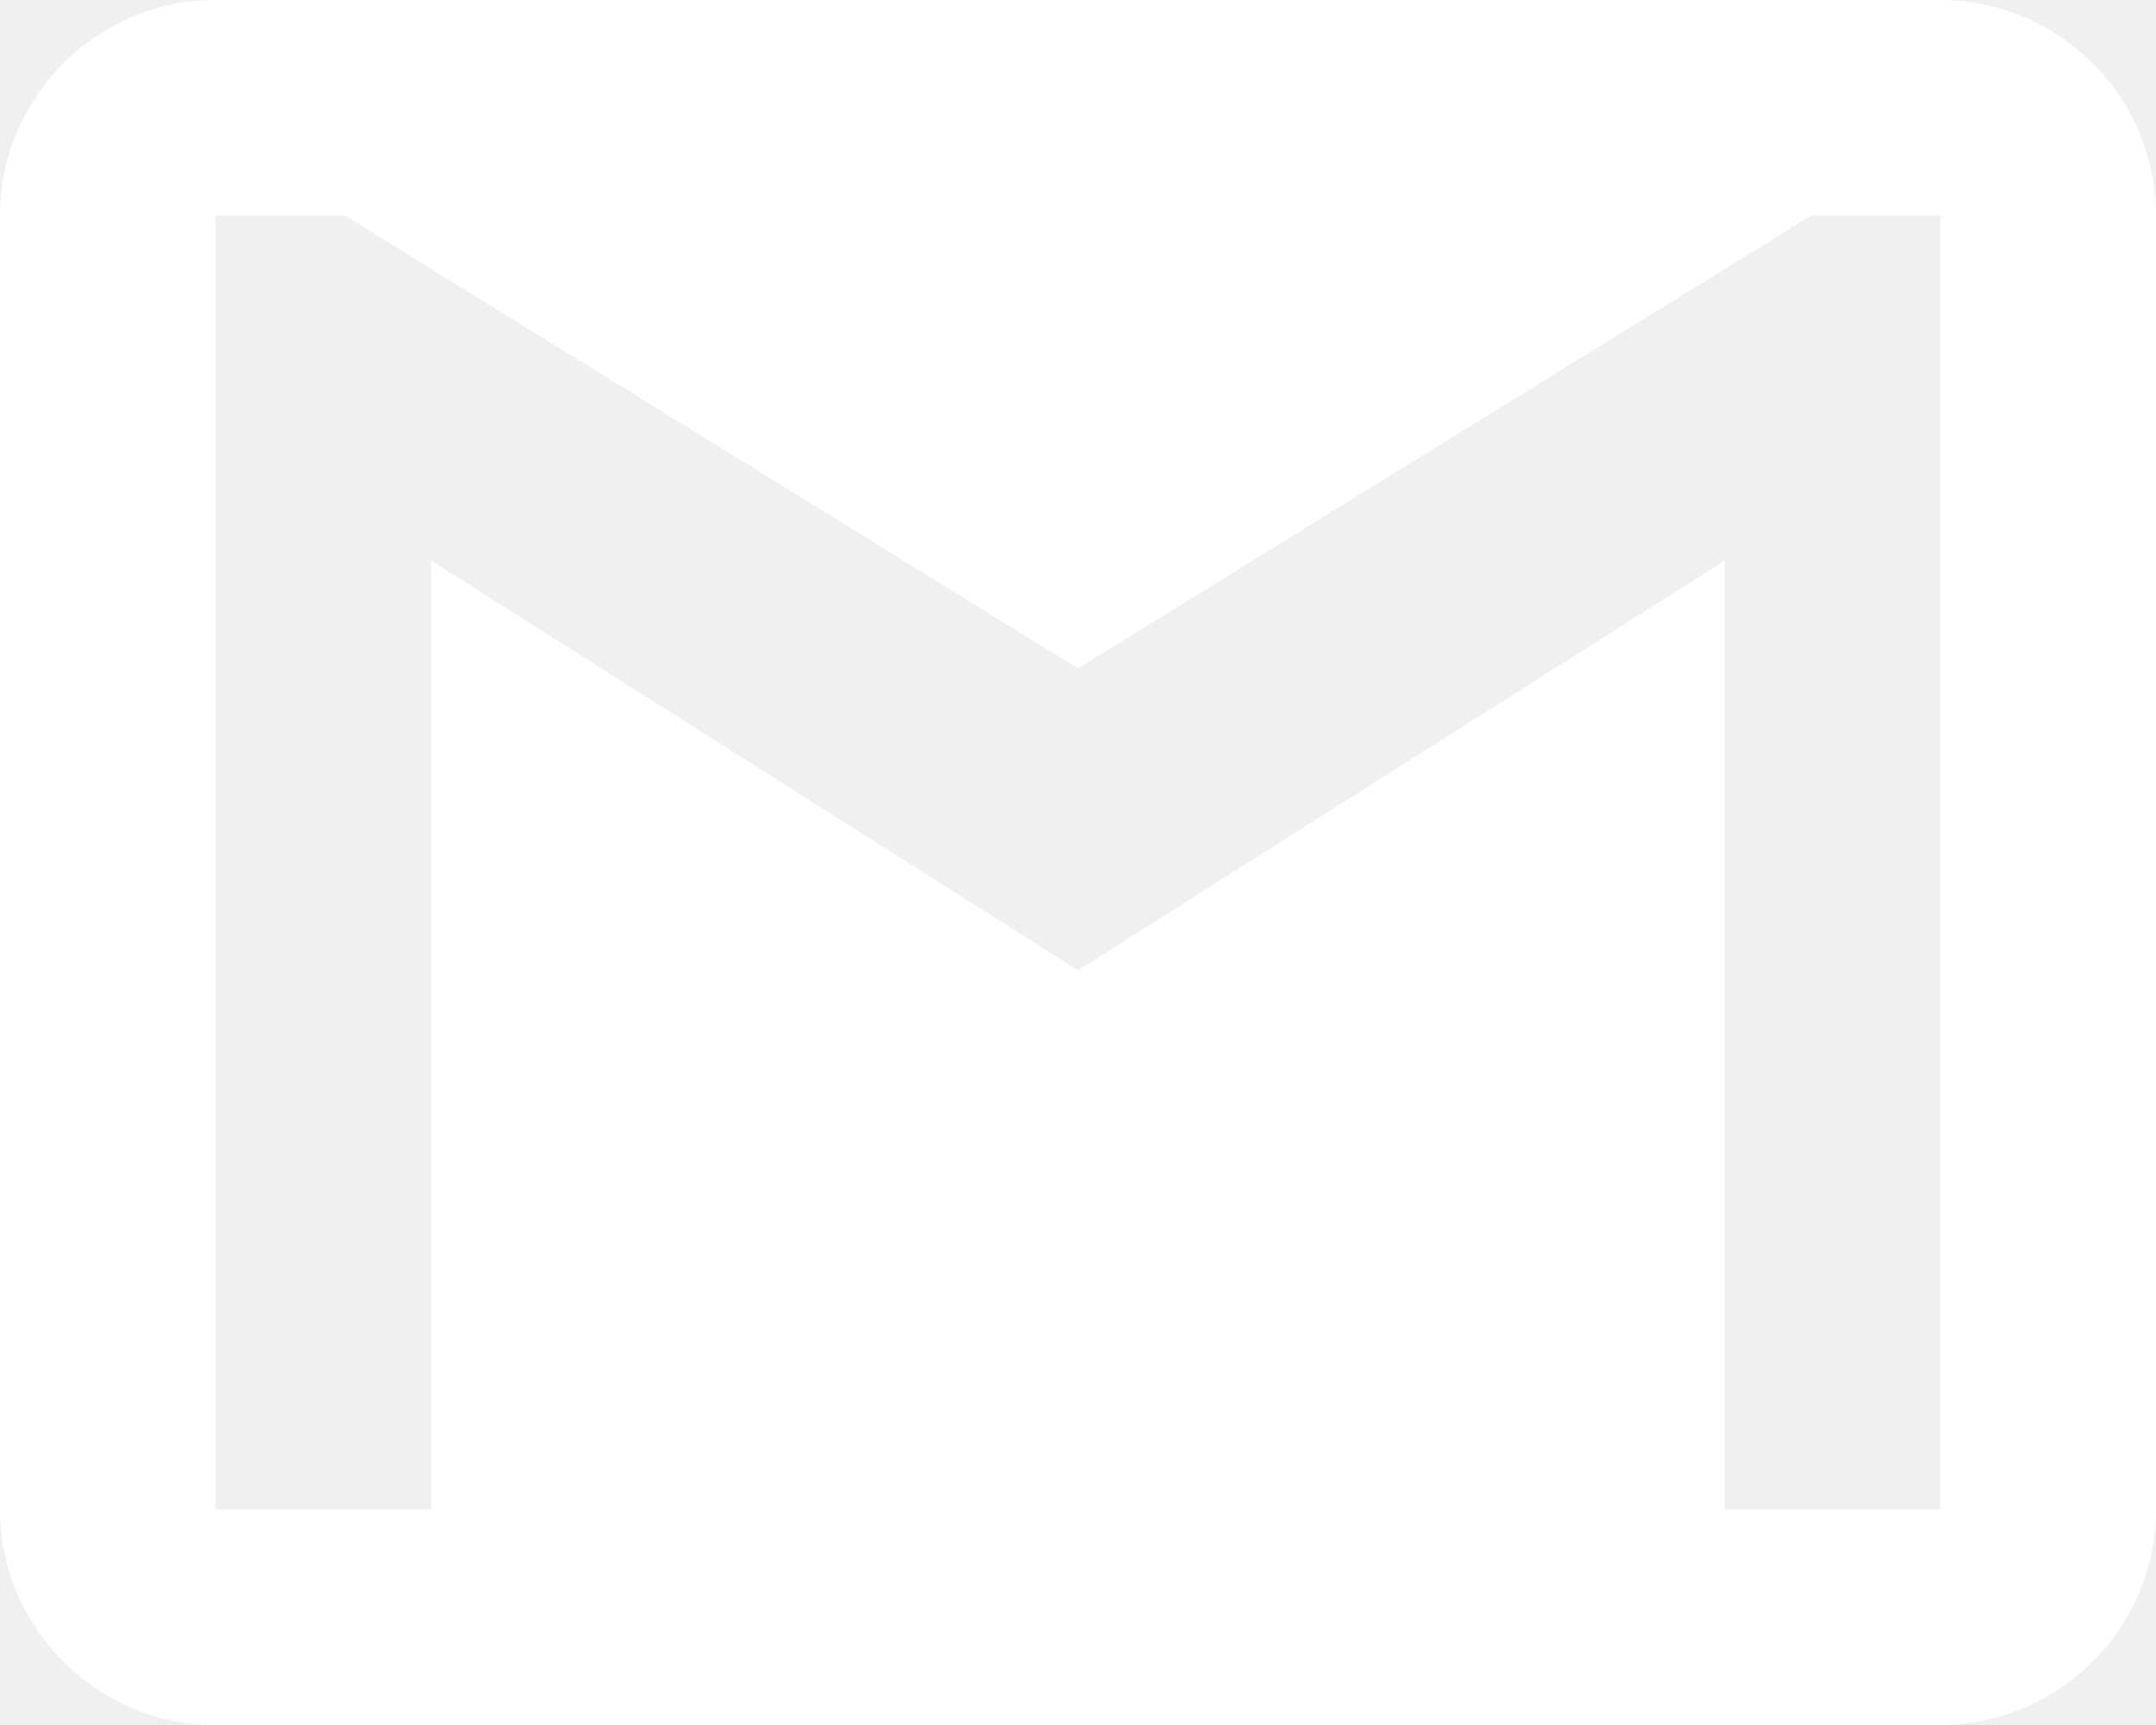
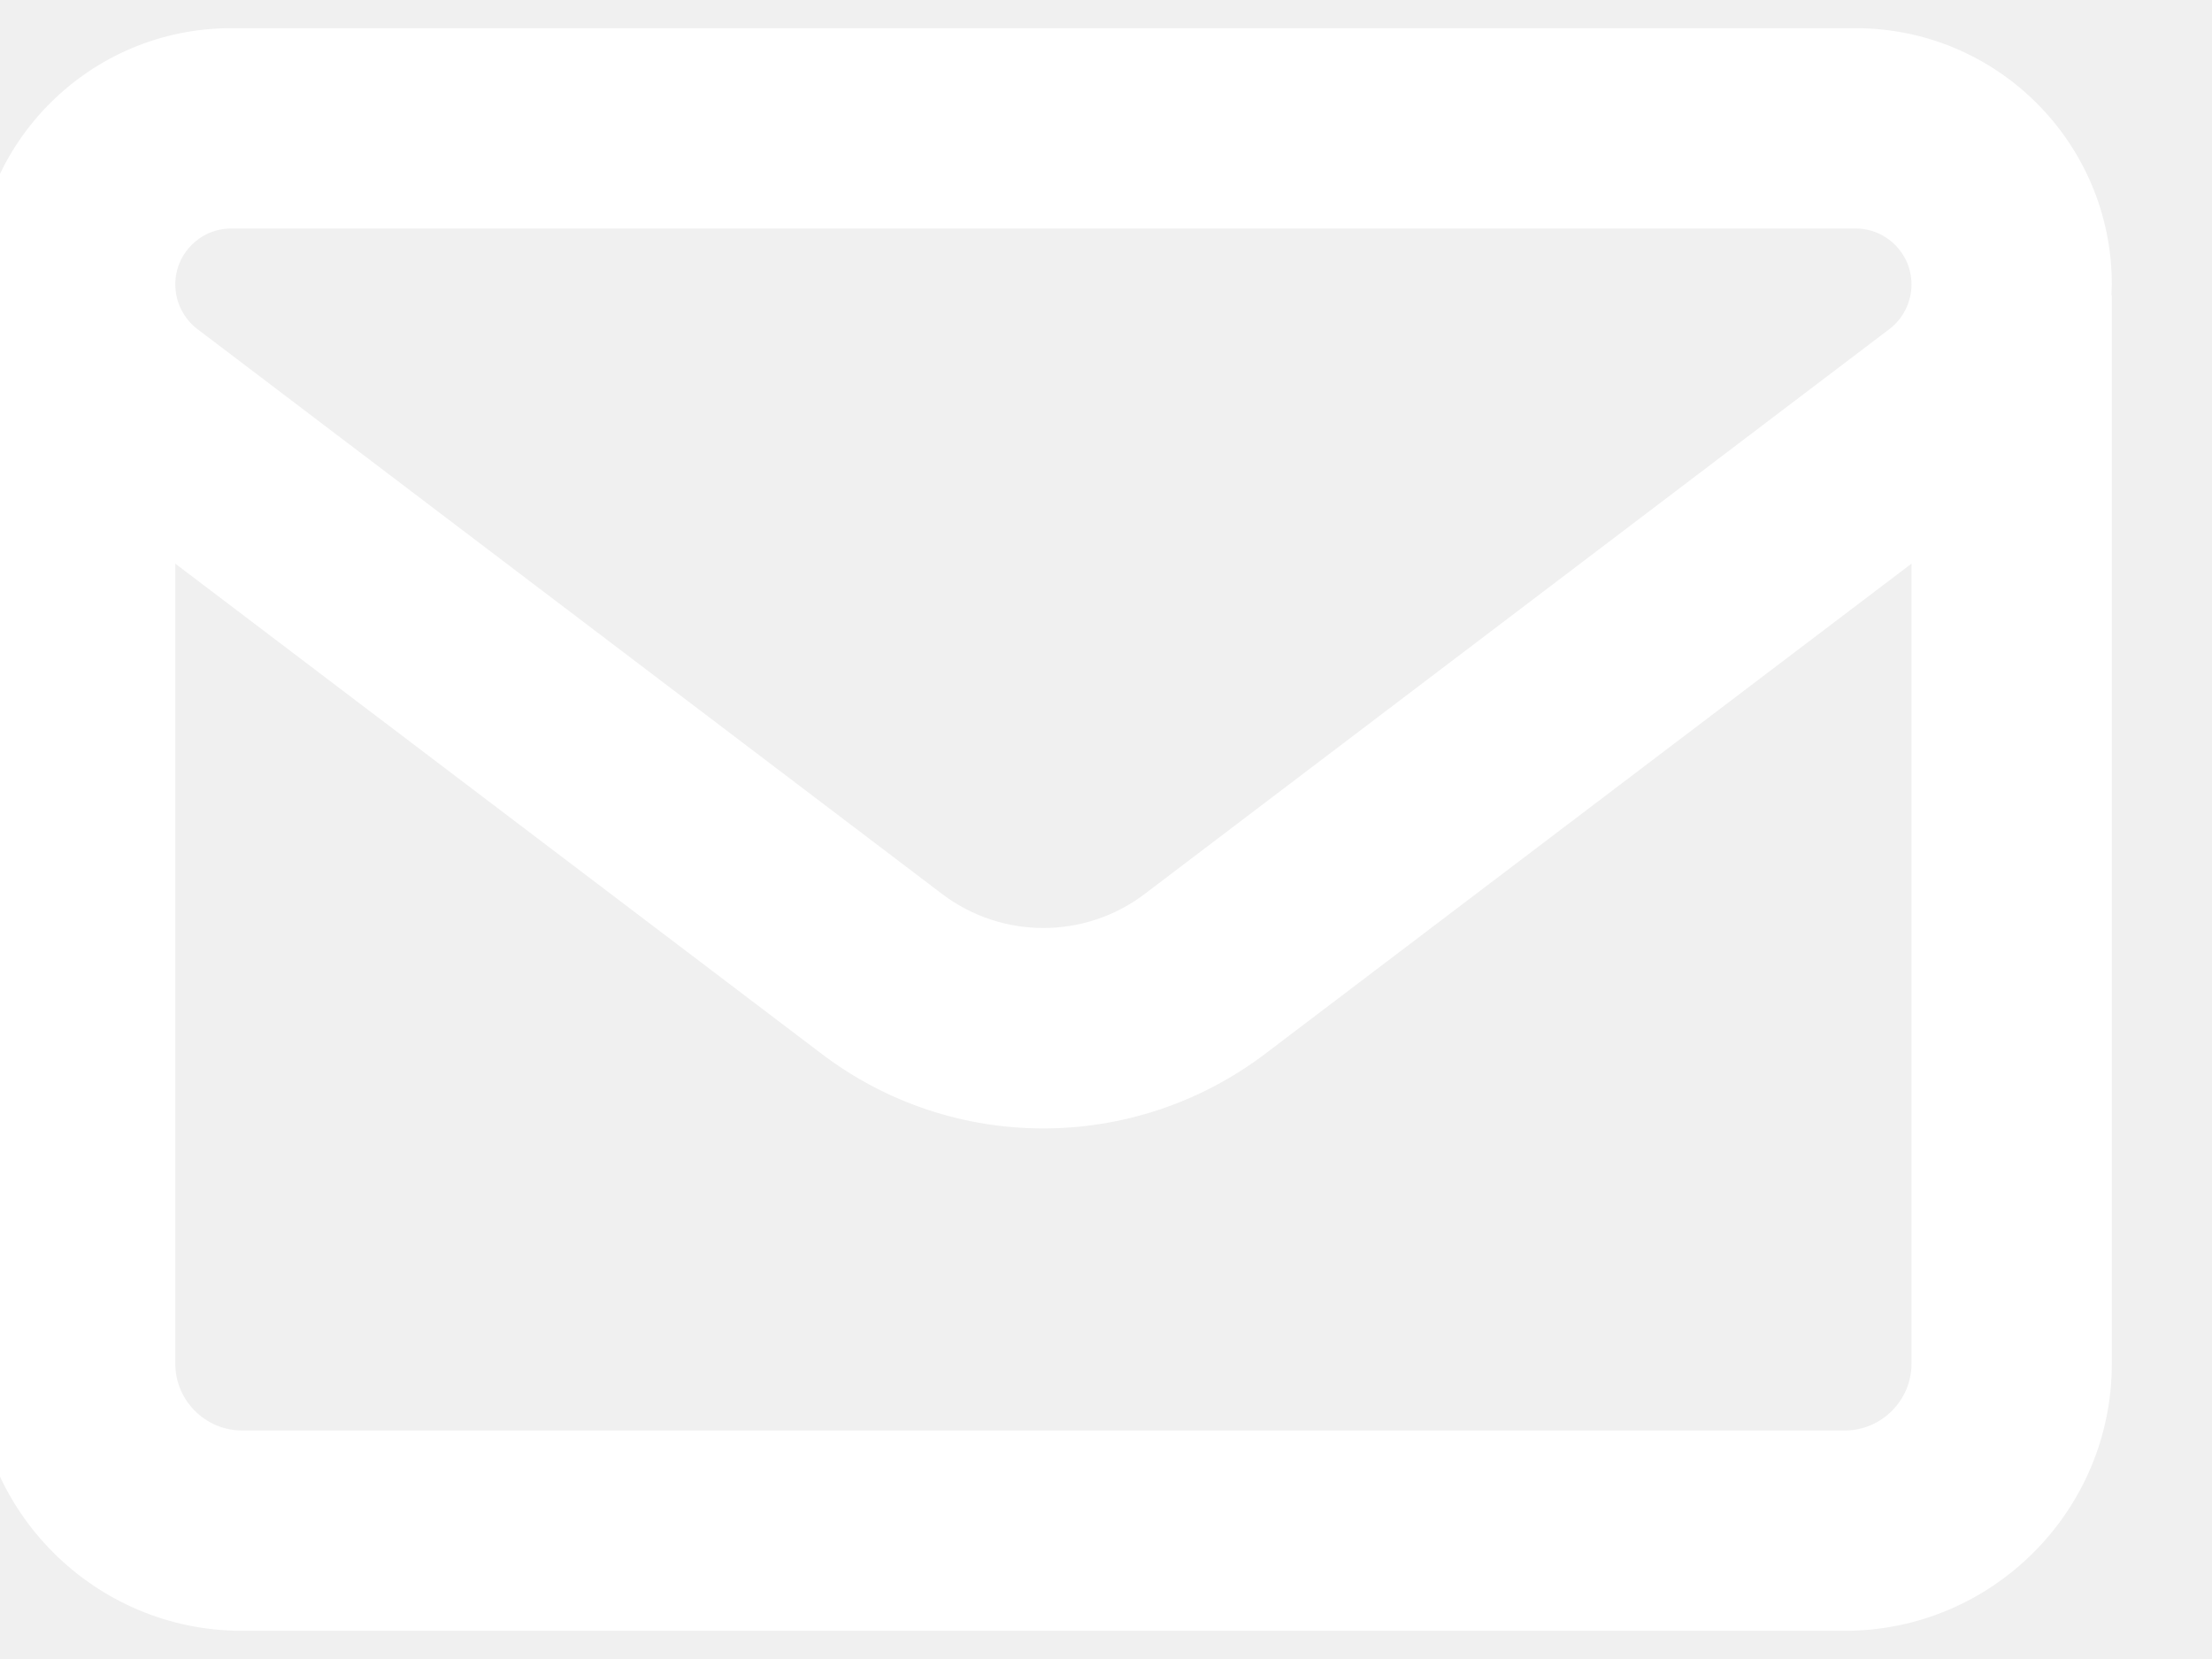
- <svg xmlns="http://www.w3.org/2000/svg" width="20" height="16">
-   <g fill="none" fill-rule="evenodd">
-     <path d="M-2-4h24v24H-2z" />
-     <path d="M18 0H2C.9 0 0 .9 0 2v12c0 1.1.9 2 2 2h16c1.1 0 2-.9 2-2V2c0-1.1-.9-2-2-2zm0 14h-2V5.2L10 9 4 5.2V14H2V2h1.2L10 6.2 16.8 2H18v12z" fill="#FFF" />
-   </g>
+ <svg xmlns="http://www.w3.org/2000/svg" height="18" width="24" viewBox="70 150 530 340">
+   <path fill="#ffffff" d="M125.4 128C91.5 128 64 155.5 64 189.4C64 190.3 64 191.1 64.1 192L64 192L64 448C64 483.3 92.7 512 128 512L512 512C547.3 512 576 483.3 576 448L576 192L575.9 192C575.9 191.1 576 190.3 576 189.4C576 155.5 548.5 128 514.6 128L125.4 128zM528 256.3L528 448C528 456.8 520.8 464 512 464L128 464C119.2 464 112 456.8 112 448L112 256.3L266.8 373.7C298.2 397.6 341.7 397.6 373.2 373.7L528 256.3zM112 189.4C112 182 118 176 125.4 176L514.6 176C522 176 528 182 528 189.4C528 193.6 526 197.6 522.7 200.1L344.2 335.5C329.9 346.3 310.1 346.3 295.8 335.5L117.3 200.1C114 197.6 112 193.6 112 189.4z" />
</svg>
